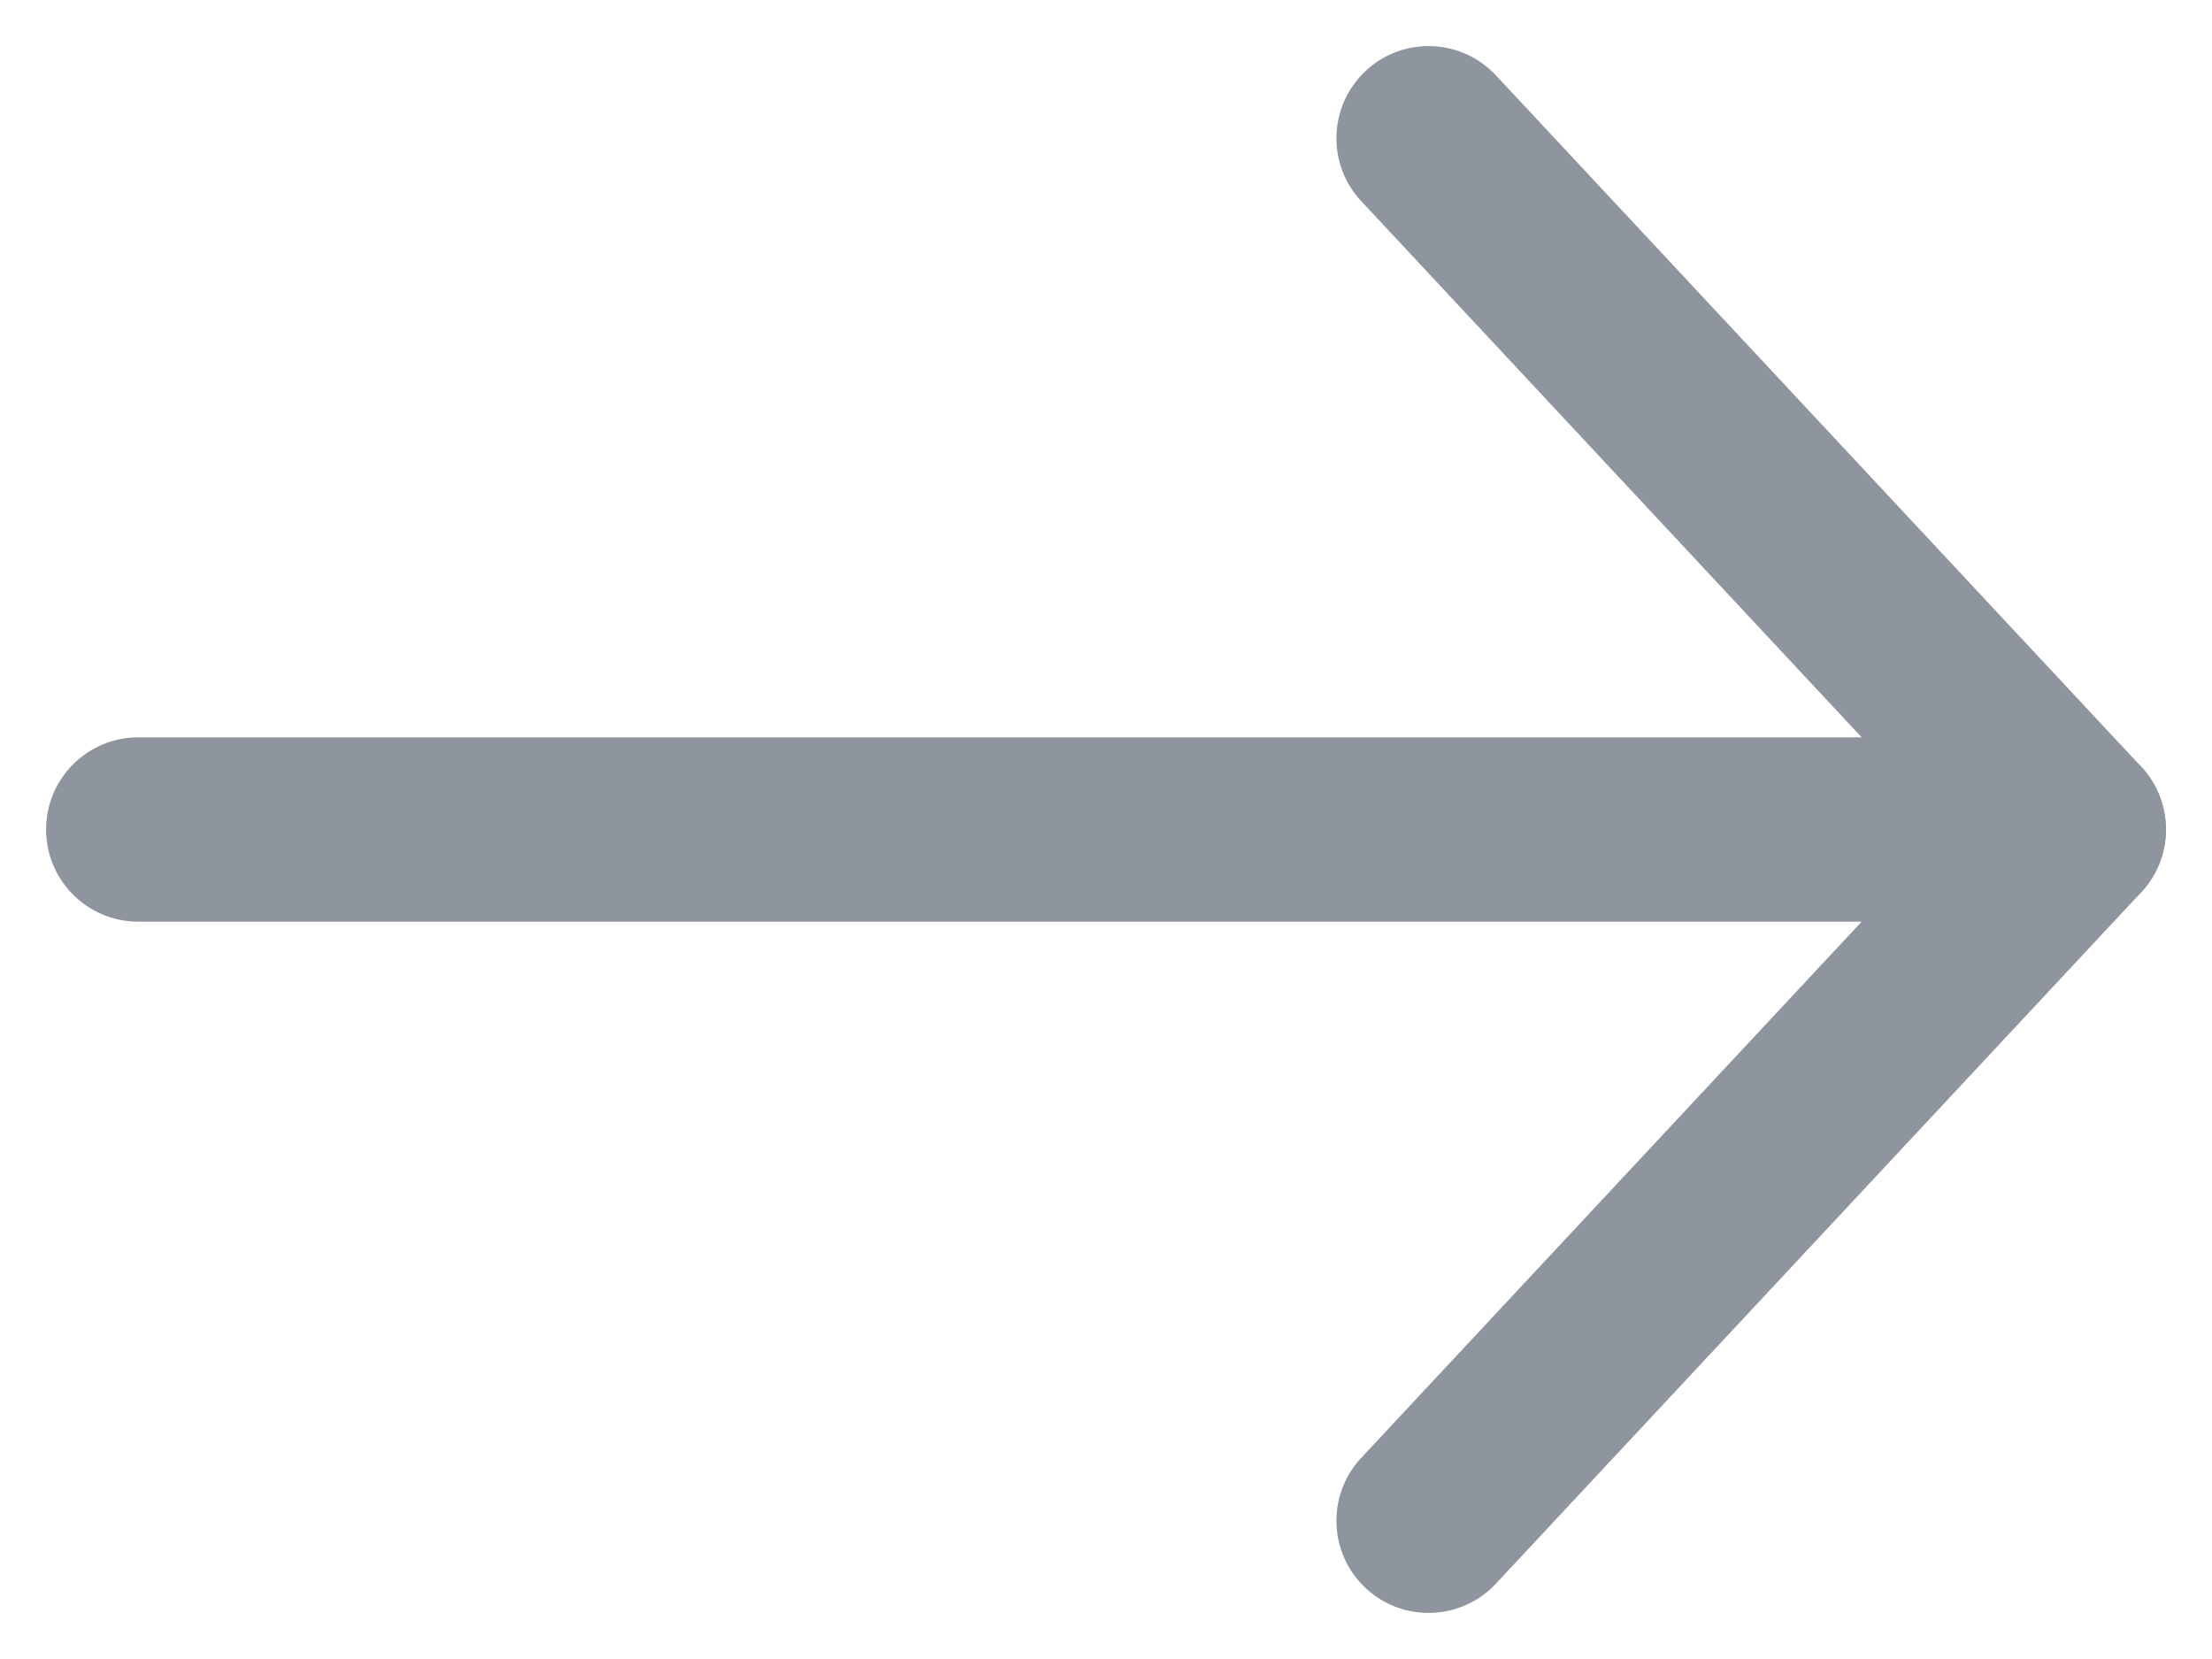
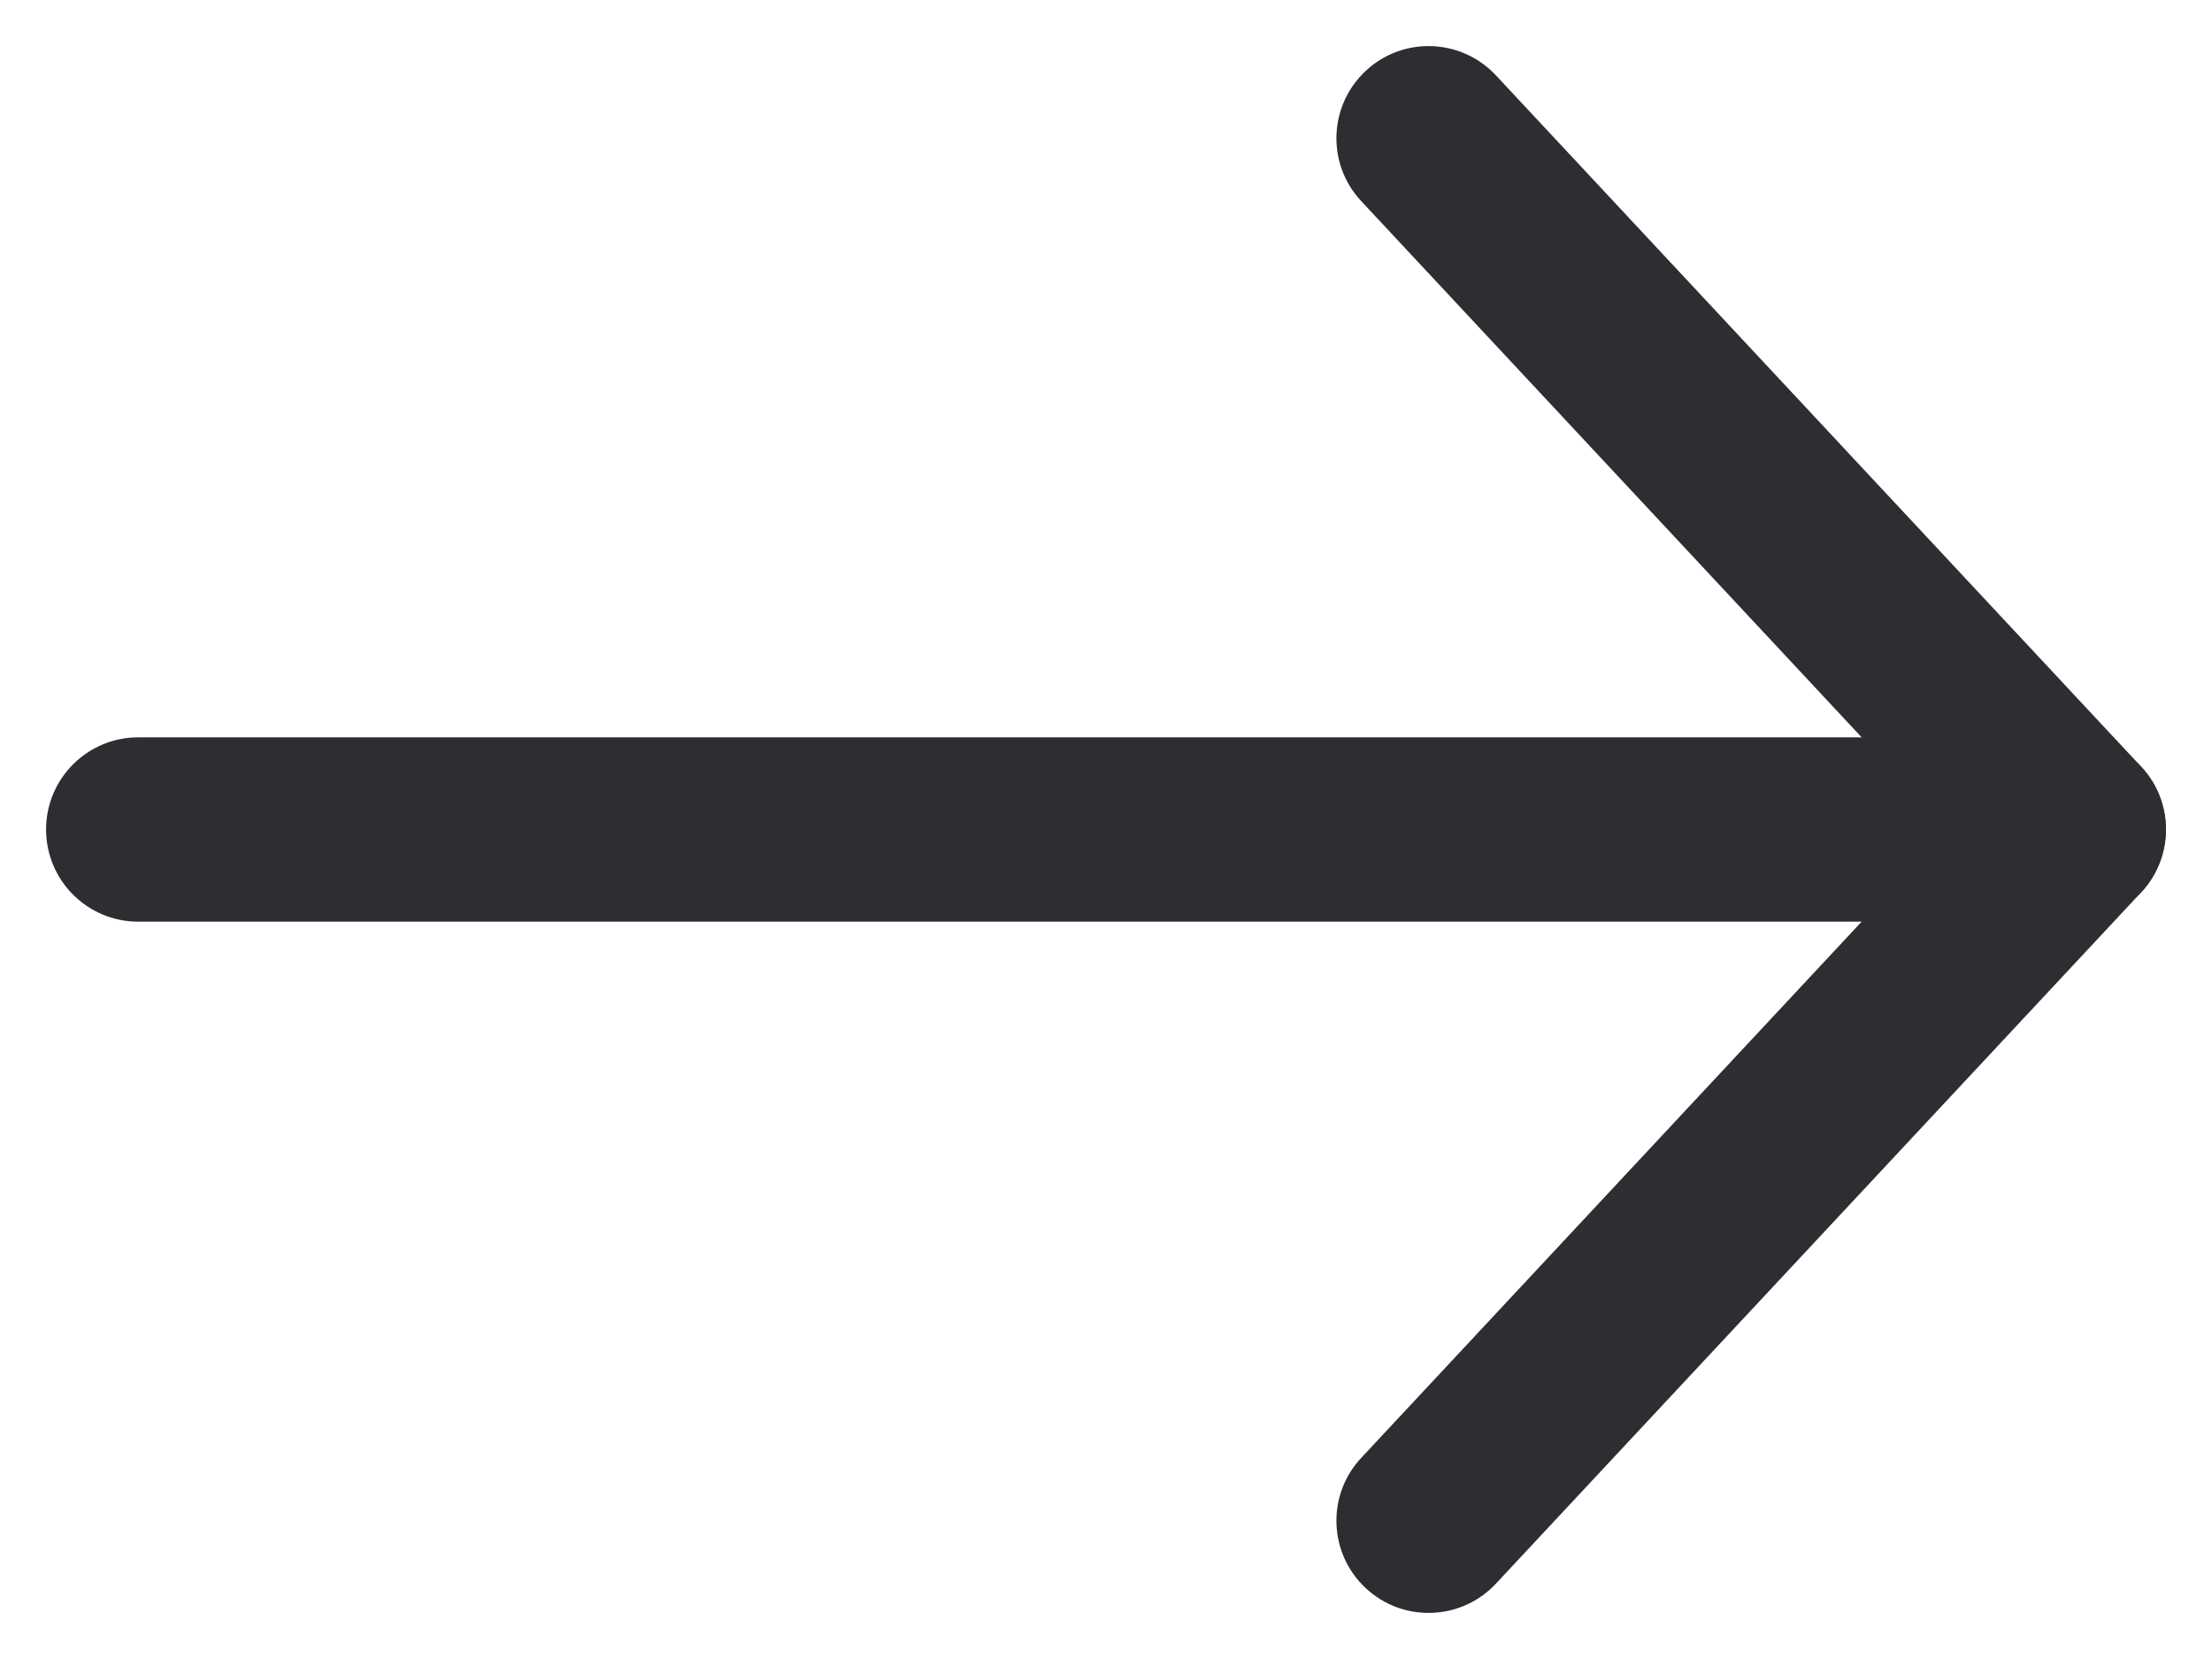
<svg xmlns="http://www.w3.org/2000/svg" width="24" height="18" viewBox="0 0 24 18" fill="none">
-   <path fill-rule="evenodd" clip-rule="evenodd" d="M0.5 9C0.5 8.448 0.948 8 1.5 8H22.5C23.052 8 23.5 8.448 23.5 9C23.5 9.552 23.052 10 22.5 10H1.5C0.948 10 0.5 9.552 0.5 9Z" fill="#8E959F" />
-   <path fill-rule="evenodd" clip-rule="evenodd" d="M14.818 0.769C15.221 0.392 15.854 0.414 16.231 0.818L23.231 8.318C23.59 8.702 23.59 9.298 23.231 9.682L16.231 17.182C15.854 17.586 15.221 17.608 14.818 17.231C14.414 16.854 14.392 16.221 14.769 15.818L21.132 9L14.769 2.182C14.392 1.779 14.414 1.146 14.818 0.769Z" fill="#8E959F" />
+   <path fill-rule="evenodd" clip-rule="evenodd" d="M0.5 9C0.5 8.448 0.948 8 1.5 8H22.5C23.052 8 23.5 8.448 23.5 9C23.5 9.552 23.052 10 22.5 10H1.5C0.948 10 0.5 9.552 0.5 9Z" fill="#2D2E32" />
+   <path fill-rule="evenodd" clip-rule="evenodd" d="M14.818 0.769C15.221 0.392 15.854 0.414 16.231 0.818L23.231 8.318C23.59 8.702 23.59 9.298 23.231 9.682L16.231 17.182C15.854 17.586 15.221 17.608 14.818 17.231C14.414 16.854 14.392 16.221 14.769 15.818L21.132 9L14.769 2.182C14.392 1.779 14.414 1.146 14.818 0.769Z" fill="#2D2E32" />
</svg>
